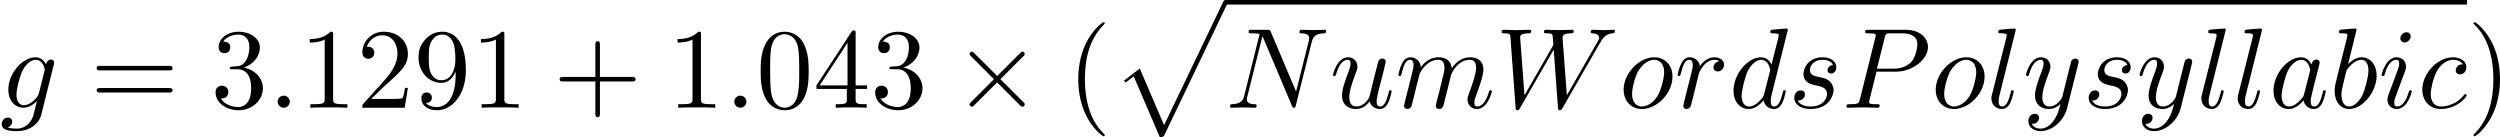
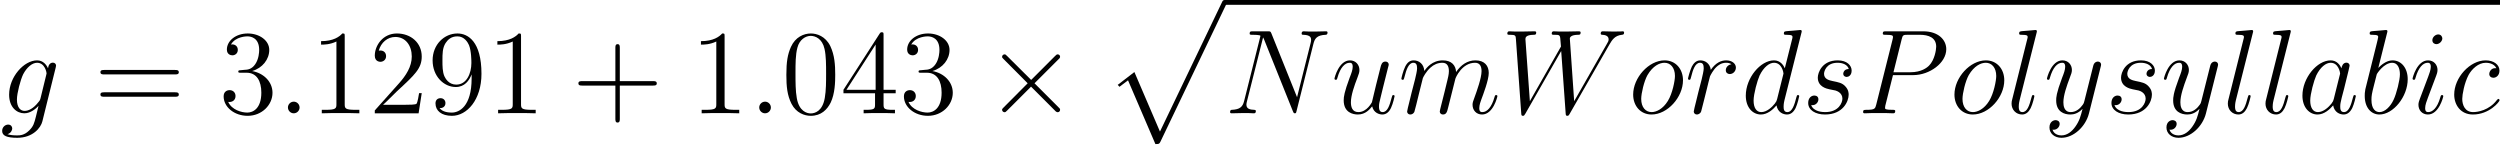
- <svg xmlns="http://www.w3.org/2000/svg" xmlns:xlink="http://www.w3.org/1999/xlink" version="1.1" width="269.957pt" height="14.793pt" viewBox="-.3 -.305 269.957 14.793">
+ <svg xmlns="http://www.w3.org/2000/svg" xmlns:xlink="http://www.w3.org/1999/xlink" version="1.1" width="281.326pt" height="16.211pt" viewBox="-.239 -.231 281.326 16.211">
  <defs>
-     <path id="g0-112" d="M4.625 12.655C4.964 12.655 4.975 12.644 5.084 12.436L11.051-.022C11.127-.164 11.127-.185 11.127-.218C11.127-.338 11.04-.436 10.909-.436C10.767-.436 10.724-.338 10.669-.218L5.04 11.52L2.716 6.109L1.2 7.276L1.364 7.451L2.138 6.862L4.625 12.655Z" />
-     <path id="g1-2" d="M4.244-3.033L2.062-5.204C1.931-5.335 1.909-5.356 1.822-5.356C1.713-5.356 1.604-5.258 1.604-5.138C1.604-5.062 1.625-5.04 1.745-4.92L3.927-2.727L1.745-.535C1.625-.415 1.604-.393 1.604-.316C1.604-.196 1.713-.098 1.822-.098C1.909-.098 1.931-.12 2.062-.251L4.233-2.422L6.491-.164C6.513-.153 6.589-.098 6.655-.098C6.785-.098 6.873-.196 6.873-.316C6.873-.338 6.873-.382 6.84-.436C6.829-.458 5.095-2.171 4.549-2.727L6.545-4.724C6.6-4.789 6.764-4.931 6.818-4.996C6.829-5.018 6.873-5.062 6.873-5.138C6.873-5.258 6.785-5.356 6.655-5.356C6.567-5.356 6.524-5.313 6.404-5.193L4.244-3.033Z" />
-     <path id="g3-40" d="M3.611 2.618C3.611 2.585 3.611 2.564 3.425 2.378C2.062 1.004 1.713-1.058 1.713-2.727C1.713-4.625 2.127-6.524 3.469-7.887C3.611-8.018 3.611-8.04 3.611-8.073C3.611-8.149 3.567-8.182 3.502-8.182C3.393-8.182 2.411-7.44 1.767-6.055C1.211-4.855 1.08-3.644 1.08-2.727C1.08-1.876 1.2-.556 1.8 .676C2.455 2.018 3.393 2.727 3.502 2.727C3.567 2.727 3.611 2.695 3.611 2.618Z" />
-     <path id="g3-41" d="M3.153-2.727C3.153-3.578 3.033-4.898 2.433-6.131C1.778-7.473 .84-8.182 .731-8.182C.665-8.182 .622-8.138 .622-8.073C.622-8.04 .622-8.018 .829-7.822C1.898-6.742 2.52-5.007 2.52-2.727C2.52-.862 2.116 1.058 .764 2.433C.622 2.564 .622 2.585 .622 2.618C.622 2.684 .665 2.727 .731 2.727C.84 2.727 1.822 1.985 2.465 .6C3.022-.6 3.153-1.811 3.153-2.727Z" />
-     <path id="g3-43" d="M4.462-2.509H7.505C7.658-2.509 7.865-2.509 7.865-2.727S7.658-2.945 7.505-2.945H4.462V-6C4.462-6.153 4.462-6.36 4.244-6.36S4.025-6.153 4.025-6V-2.945H.971C.818-2.945 .611-2.945 .611-2.727S.818-2.509 .971-2.509H4.025V.545C4.025 .698 4.025 .905 4.244 .905S4.462 .698 4.462 .545V-2.509Z" />
-     <path id="g3-48" d="M5.018-3.491C5.018-4.364 4.964-5.236 4.582-6.044C4.08-7.091 3.185-7.265 2.727-7.265C2.073-7.265 1.276-6.982 .829-5.967C.48-5.215 .425-4.364 .425-3.491C.425-2.673 .469-1.691 .916-.862C1.385 .022 2.182 .24 2.716 .24C3.305 .24 4.135 .011 4.615-1.025C4.964-1.778 5.018-2.629 5.018-3.491ZM2.716 0C2.291 0 1.647-.273 1.451-1.32C1.331-1.975 1.331-2.978 1.331-3.622C1.331-4.32 1.331-5.04 1.418-5.629C1.625-6.927 2.444-7.025 2.716-7.025C3.076-7.025 3.796-6.829 4.004-5.749C4.113-5.138 4.113-4.309 4.113-3.622C4.113-2.804 4.113-2.062 3.993-1.364C3.829-.327 3.207 0 2.716 0Z" />
-     <path id="g3-49" d="M3.207-6.982C3.207-7.244 3.207-7.265 2.956-7.265C2.28-6.567 1.32-6.567 .971-6.567V-6.229C1.189-6.229 1.833-6.229 2.4-6.513V-.862C2.4-.469 2.367-.338 1.385-.338H1.036V0C1.418-.033 2.367-.033 2.804-.033S4.189-.033 4.571 0V-.338H4.222C3.24-.338 3.207-.458 3.207-.862V-6.982Z" />
-     <path id="g3-50" d="M1.385-.84L2.542-1.964C4.244-3.469 4.898-4.058 4.898-5.149C4.898-6.393 3.916-7.265 2.585-7.265C1.353-7.265 .545-6.262 .545-5.291C.545-4.68 1.091-4.68 1.124-4.68C1.309-4.68 1.691-4.811 1.691-5.258C1.691-5.542 1.495-5.825 1.113-5.825C1.025-5.825 1.004-5.825 .971-5.815C1.222-6.524 1.811-6.927 2.444-6.927C3.436-6.927 3.905-6.044 3.905-5.149C3.905-4.276 3.36-3.415 2.76-2.738L.665-.404C.545-.284 .545-.262 .545 0H4.593L4.898-1.898H4.625C4.571-1.571 4.495-1.091 4.385-.927C4.309-.84 3.589-.84 3.349-.84H1.385Z" />
-     <path id="g3-51" d="M3.164-3.84C4.058-4.135 4.691-4.898 4.691-5.76C4.691-6.655 3.731-7.265 2.684-7.265C1.582-7.265 .753-6.611 .753-5.782C.753-5.422 .993-5.215 1.309-5.215C1.647-5.215 1.865-5.455 1.865-5.771C1.865-6.316 1.353-6.316 1.189-6.316C1.527-6.851 2.247-6.993 2.64-6.993C3.087-6.993 3.687-6.753 3.687-5.771C3.687-5.64 3.665-5.007 3.382-4.527C3.055-4.004 2.684-3.971 2.411-3.96C2.324-3.949 2.062-3.927 1.985-3.927C1.898-3.916 1.822-3.905 1.822-3.796C1.822-3.676 1.898-3.676 2.084-3.676H2.564C3.458-3.676 3.862-2.935 3.862-1.865C3.862-.382 3.109-.065 2.629-.065C2.16-.065 1.342-.251 .96-.895C1.342-.84 1.68-1.08 1.68-1.495C1.68-1.887 1.385-2.105 1.069-2.105C.807-2.105 .458-1.953 .458-1.473C.458-.48 1.473 .24 2.662 .24C3.993 .24 4.985-.753 4.985-1.865C4.985-2.76 4.298-3.611 3.164-3.84Z" />
-     <path id="g3-52" d="M3.207-1.8V-.851C3.207-.458 3.185-.338 2.378-.338H2.149V0C2.596-.033 3.164-.033 3.622-.033S4.658-.033 5.105 0V-.338H4.876C4.069-.338 4.047-.458 4.047-.851V-1.8H5.138V-2.138H4.047V-7.102C4.047-7.32 4.047-7.385 3.873-7.385C3.775-7.385 3.742-7.385 3.655-7.255L.305-2.138V-1.8H3.207ZM3.273-2.138H.611L3.273-6.207V-2.138Z" />
-     <path id="g3-57" d="M4.004-3.469V-3.12C4.004-.567 2.869-.065 2.236-.065C2.051-.065 1.462-.087 1.167-.458C1.647-.458 1.735-.775 1.735-.96C1.735-1.298 1.473-1.462 1.233-1.462C1.058-1.462 .731-1.364 .731-.938C.731-.207 1.32 .24 2.247 .24C3.655 .24 4.985-1.244 4.985-3.589C4.985-6.524 3.731-7.265 2.76-7.265C2.16-7.265 1.625-7.069 1.156-6.578C.709-6.087 .458-5.629 .458-4.811C.458-3.447 1.418-2.378 2.64-2.378C3.305-2.378 3.753-2.836 4.004-3.469ZM2.651-2.629C2.476-2.629 1.975-2.629 1.636-3.316C1.44-3.72 1.44-4.265 1.44-4.8C1.44-5.389 1.44-5.902 1.669-6.305C1.964-6.851 2.378-6.993 2.76-6.993C3.262-6.993 3.622-6.622 3.807-6.131C3.938-5.782 3.982-5.095 3.982-4.593C3.982-3.687 3.611-2.629 2.651-2.629Z" />
-     <path id="g3-61" d="M7.495-3.567C7.658-3.567 7.865-3.567 7.865-3.785S7.658-4.004 7.505-4.004H.971C.818-4.004 .611-4.004 .611-3.785S.818-3.567 .982-3.567H7.495ZM7.505-1.451C7.658-1.451 7.865-1.451 7.865-1.669S7.658-1.887 7.495-1.887H.982C.818-1.887 .611-1.887 .611-1.669S.818-1.451 .971-1.451H7.505Z" />
-     <path id="g2-58" d="M2.095-.578C2.095-.895 1.833-1.156 1.516-1.156S.938-.895 .938-.578S1.2 0 1.516 0S2.095-.262 2.095-.578Z" />
-     <path id="g2-78" d="M8.247-6.305C8.356-6.742 8.553-7.08 9.425-7.113C9.48-7.113 9.611-7.124 9.611-7.331C9.611-7.342 9.611-7.451 9.469-7.451C9.109-7.451 8.727-7.418 8.367-7.418C7.996-7.418 7.615-7.451 7.255-7.451C7.189-7.451 7.058-7.451 7.058-7.233C7.058-7.113 7.167-7.113 7.255-7.113C7.876-7.102 7.996-6.873 7.996-6.633C7.996-6.6 7.975-6.436 7.964-6.404L6.742-1.549L4.331-7.244C4.244-7.44 4.233-7.451 3.982-7.451H2.52C2.302-7.451 2.204-7.451 2.204-7.233C2.204-7.113 2.302-7.113 2.509-7.113C2.564-7.113 3.251-7.113 3.251-7.015L1.789-1.156C1.68-.72 1.495-.371 .611-.338C.545-.338 .425-.327 .425-.12C.425-.044 .48 0 .567 0C.916 0 1.298-.033 1.658-.033C2.029-.033 2.422 0 2.782 0C2.836 0 2.978 0 2.978-.218C2.978-.327 2.88-.338 2.76-.338C2.127-.36 2.04-.6 2.04-.818C2.04-.895 2.051-.949 2.084-1.069L3.524-6.829C3.567-6.764 3.567-6.742 3.622-6.633L6.338-.207C6.415-.022 6.447 0 6.545 0C6.665 0 6.665-.033 6.72-.229L8.247-6.305Z" />
-     <path id="g2-80" d="M3.305-3.447H5.16C6.709-3.447 8.225-4.582 8.225-5.804C8.225-6.644 7.505-7.451 6.076-7.451H2.542C2.335-7.451 2.215-7.451 2.215-7.244C2.215-7.113 2.313-7.113 2.531-7.113C2.673-7.113 2.869-7.102 3-7.091C3.175-7.069 3.24-7.036 3.24-6.916C3.24-6.873 3.229-6.84 3.196-6.709L1.735-.851C1.625-.425 1.604-.338 .742-.338C.556-.338 .436-.338 .436-.131C.436 0 .567 0 .6 0C.905 0 1.68-.033 1.985-.033C2.215-.033 2.455-.022 2.684-.022C2.924-.022 3.164 0 3.393 0C3.469 0 3.611 0 3.611-.218C3.611-.338 3.513-.338 3.305-.338C2.902-.338 2.596-.338 2.596-.535C2.596-.6 2.618-.655 2.629-.72L3.305-3.447ZM4.091-6.698C4.189-7.08 4.211-7.113 4.68-7.113H5.727C6.633-7.113 7.211-6.818 7.211-6.065C7.211-5.64 6.993-4.702 6.567-4.309C6.022-3.818 5.367-3.731 4.887-3.731H3.349L4.091-6.698Z" />
-     <path id="g2-87" d="M10.004-6.185C10.276-6.665 10.538-7.058 11.225-7.113C11.324-7.124 11.433-7.124 11.433-7.331C11.433-7.375 11.389-7.451 11.302-7.451C11.04-7.451 10.735-7.418 10.462-7.418C10.091-7.418 9.687-7.451 9.327-7.451C9.262-7.451 9.12-7.451 9.12-7.244C9.12-7.124 9.218-7.113 9.284-7.113C9.545-7.102 9.927-7.015 9.927-6.687C9.927-6.567 9.873-6.48 9.785-6.327L6.84-1.189L6.436-6.6C6.425-6.818 6.404-7.102 7.2-7.113C7.385-7.113 7.495-7.113 7.495-7.331C7.495-7.44 7.375-7.451 7.331-7.451C6.895-7.451 6.436-7.418 6-7.418C5.749-7.418 5.105-7.451 4.855-7.451C4.789-7.451 4.647-7.451 4.647-7.233C4.647-7.113 4.756-7.113 4.909-7.113C5.389-7.113 5.465-7.047 5.487-6.84L5.553-6L2.793-1.189L2.378-6.72C2.378-6.851 2.378-7.102 3.207-7.113C3.316-7.113 3.436-7.113 3.436-7.331C3.436-7.451 3.305-7.451 3.284-7.451C2.847-7.451 2.389-7.418 1.942-7.418C1.56-7.418 1.167-7.451 .796-7.451C.742-7.451 .6-7.451 .6-7.244C.6-7.113 .698-7.113 .873-7.113C1.418-7.113 1.429-7.015 1.451-6.709L1.942-.044C1.953 .153 1.964 .24 2.116 .24C2.247 .24 2.28 .175 2.378 .011L5.585-5.553L5.989-.044C6.011 .185 6.033 .24 6.164 .24C6.305 .24 6.371 .131 6.425 .033L10.004-6.185Z" />
-     <path id="g2-97" d="M4.069-4.124C3.873-4.527 3.556-4.822 3.065-4.822C1.789-4.822 .436-3.218 .436-1.625C.436-.6 1.036 .12 1.887 .12C2.105 .12 2.651 .076 3.305-.698C3.393-.24 3.775 .12 4.298 .12C4.68 .12 4.931-.131 5.105-.48C5.291-.873 5.433-1.538 5.433-1.56C5.433-1.669 5.335-1.669 5.302-1.669C5.193-1.669 5.182-1.625 5.149-1.473C4.964-.764 4.767-.12 4.32-.12C4.025-.12 3.993-.404 3.993-.622C3.993-.862 4.015-.949 4.135-1.429C4.255-1.887 4.276-1.996 4.375-2.411L4.767-3.938C4.844-4.244 4.844-4.265 4.844-4.309C4.844-4.495 4.713-4.604 4.527-4.604C4.265-4.604 4.102-4.364 4.069-4.124ZM3.36-1.298C3.305-1.102 3.305-1.08 3.142-.895C2.662-.295 2.215-.12 1.909-.12C1.364-.12 1.211-.72 1.211-1.145C1.211-1.691 1.56-3.033 1.811-3.535C2.149-4.178 2.64-4.582 3.076-4.582C3.785-4.582 3.938-3.687 3.938-3.622S3.916-3.491 3.905-3.436L3.36-1.298Z" />
-     <path id="g2-98" d="M2.607-7.451C2.607-7.462 2.607-7.571 2.465-7.571C2.215-7.571 1.418-7.484 1.135-7.462C1.047-7.451 .927-7.44 .927-7.244C.927-7.113 1.025-7.113 1.189-7.113C1.713-7.113 1.735-7.036 1.735-6.927C1.735-6.851 1.636-6.48 1.582-6.251L.687-2.695C.556-2.149 .513-1.975 .513-1.593C.513-.556 1.091 .12 1.898 .12C3.185 .12 4.527-1.505 4.527-3.076C4.527-4.069 3.949-4.822 3.076-4.822C2.575-4.822 2.127-4.505 1.8-4.167L2.607-7.451ZM1.582-3.327C1.647-3.567 1.647-3.589 1.745-3.709C2.28-4.418 2.771-4.582 3.055-4.582C3.447-4.582 3.742-4.255 3.742-3.556C3.742-2.913 3.382-1.658 3.185-1.244C2.825-.513 2.324-.12 1.898-.12C1.527-.12 1.167-.415 1.167-1.222C1.167-1.429 1.167-1.636 1.342-2.324L1.582-3.327Z" />
-     <path id="g2-99" d="M4.32-4.145C4.145-4.145 3.993-4.145 3.84-3.993C3.665-3.829 3.644-3.644 3.644-3.567C3.644-3.305 3.84-3.185 4.047-3.185C4.364-3.185 4.658-3.447 4.658-3.884C4.658-4.418 4.145-4.822 3.371-4.822C1.898-4.822 .447-3.262 .447-1.724C.447-.742 1.08 .12 2.215 .12C3.775 .12 4.691-1.036 4.691-1.167C4.691-1.233 4.625-1.309 4.56-1.309C4.505-1.309 4.484-1.287 4.418-1.2C3.556-.12 2.367-.12 2.236-.12C1.549-.12 1.255-.655 1.255-1.309C1.255-1.756 1.473-2.815 1.844-3.491C2.182-4.113 2.782-4.582 3.382-4.582C3.753-4.582 4.167-4.44 4.32-4.145Z" />
-     <path id="g2-100" d="M5.629-7.451C5.629-7.462 5.629-7.571 5.487-7.571C5.324-7.571 4.287-7.473 4.102-7.451C4.015-7.44 3.949-7.385 3.949-7.244C3.949-7.113 4.047-7.113 4.211-7.113C4.735-7.113 4.756-7.036 4.756-6.927L4.724-6.709L4.069-4.124C3.873-4.527 3.556-4.822 3.065-4.822C1.789-4.822 .436-3.218 .436-1.625C.436-.6 1.036 .12 1.887 .12C2.105 .12 2.651 .076 3.305-.698C3.393-.24 3.775 .12 4.298 .12C4.68 .12 4.931-.131 5.105-.48C5.291-.873 5.433-1.538 5.433-1.56C5.433-1.669 5.335-1.669 5.302-1.669C5.193-1.669 5.182-1.625 5.149-1.473C4.964-.764 4.767-.12 4.32-.12C4.025-.12 3.993-.404 3.993-.622C3.993-.884 4.015-.96 4.058-1.145L5.629-7.451ZM3.36-1.298C3.305-1.102 3.305-1.08 3.142-.895C2.662-.295 2.215-.12 1.909-.12C1.364-.12 1.211-.72 1.211-1.145C1.211-1.691 1.56-3.033 1.811-3.535C2.149-4.178 2.64-4.582 3.076-4.582C3.785-4.582 3.938-3.687 3.938-3.622S3.916-3.491 3.905-3.436L3.36-1.298Z" />
-     <path id="g2-103" d="M5.138-4.113C5.149-4.178 5.171-4.233 5.171-4.309C5.171-4.495 5.04-4.604 4.855-4.604C4.745-4.604 4.451-4.527 4.407-4.135C4.211-4.538 3.829-4.822 3.393-4.822C2.149-4.822 .796-3.295 .796-1.724C.796-.644 1.462 0 2.247 0C2.891 0 3.404-.513 3.513-.633L3.524-.622C3.295 .349 3.164 .796 3.164 .818C3.12 .916 2.749 1.996 1.593 1.996C1.385 1.996 1.025 1.985 .72 1.887C1.047 1.789 1.167 1.505 1.167 1.32C1.167 1.145 1.047 .938 .753 .938C.513 .938 .164 1.135 .164 1.571C.164 2.018 .567 2.236 1.615 2.236C2.978 2.236 3.764 1.385 3.927 .731L5.138-4.113ZM3.72-1.396C3.655-1.113 3.404-.84 3.164-.633C2.935-.436 2.596-.24 2.28-.24C1.735-.24 1.571-.807 1.571-1.244C1.571-1.767 1.887-3.055 2.182-3.611C2.476-4.145 2.945-4.582 3.404-4.582C4.124-4.582 4.276-3.698 4.276-3.644S4.255-3.524 4.244-3.48L3.72-1.396Z" />
-     <path id="g2-105" d="M3.098-6.818C3.098-7.036 2.945-7.211 2.695-7.211C2.4-7.211 2.105-6.927 2.105-6.633C2.105-6.425 2.258-6.24 2.52-6.24C2.771-6.24 3.098-6.491 3.098-6.818ZM2.269-2.716C2.4-3.033 2.4-3.055 2.509-3.349C2.596-3.567 2.651-3.72 2.651-3.927C2.651-4.418 2.302-4.822 1.756-4.822C.731-4.822 .316-3.24 .316-3.142C.316-3.033 .425-3.033 .447-3.033C.556-3.033 .567-3.055 .622-3.229C.916-4.255 1.353-4.582 1.724-4.582C1.811-4.582 1.996-4.582 1.996-4.233C1.996-4.004 1.92-3.775 1.876-3.665C1.789-3.382 1.298-2.116 1.124-1.647C1.015-1.364 .873-1.004 .873-.775C.873-.262 1.244 .12 1.767 .12C2.793 .12 3.196-1.462 3.196-1.56C3.196-1.669 3.098-1.669 3.065-1.669C2.956-1.669 2.956-1.636 2.902-1.473C2.705-.785 2.345-.12 1.789-.12C1.604-.12 1.527-.229 1.527-.48C1.527-.753 1.593-.905 1.844-1.571L2.269-2.716Z" />
-     <path id="g2-108" d="M2.815-7.451C2.815-7.462 2.815-7.571 2.673-7.571C2.422-7.571 1.625-7.484 1.342-7.462C1.255-7.451 1.135-7.44 1.135-7.233C1.135-7.113 1.244-7.113 1.407-7.113C1.931-7.113 1.942-7.015 1.942-6.927L1.909-6.709L.535-1.255C.502-1.135 .48-1.058 .48-.884C.48-.262 .96 .12 1.473 .12C1.833 .12 2.105-.098 2.291-.491C2.487-.905 2.618-1.538 2.618-1.56C2.618-1.669 2.52-1.669 2.487-1.669C2.378-1.669 2.367-1.625 2.335-1.473C2.149-.764 1.942-.12 1.505-.12C1.178-.12 1.178-.469 1.178-.622C1.178-.884 1.189-.938 1.244-1.145L2.815-7.451Z" />
-     <path id="g2-109" d="M.96-.644C.927-.48 .862-.229 .862-.175C.862 .022 1.015 .12 1.178 .12C1.309 .12 1.505 .033 1.582-.185C1.593-.207 1.724-.72 1.789-.993L2.029-1.975C2.095-2.215 2.16-2.455 2.215-2.705C2.258-2.891 2.345-3.207 2.356-3.251C2.52-3.589 3.098-4.582 4.135-4.582C4.625-4.582 4.724-4.178 4.724-3.818C4.724-3.545 4.647-3.24 4.56-2.913L4.255-1.647L4.036-.818C3.993-.6 3.895-.229 3.895-.175C3.895 .022 4.047 .12 4.211 .12C4.549 .12 4.615-.153 4.702-.502C4.855-1.113 5.258-2.705 5.356-3.131C5.389-3.273 5.967-4.582 7.156-4.582C7.625-4.582 7.745-4.211 7.745-3.818C7.745-3.196 7.287-1.953 7.069-1.375C6.971-1.113 6.927-.993 6.927-.775C6.927-.262 7.309 .12 7.822 .12C8.847 .12 9.251-1.473 9.251-1.56C9.251-1.669 9.153-1.669 9.12-1.669C9.011-1.669 9.011-1.636 8.956-1.473C8.793-.895 8.444-.12 7.844-.12C7.658-.12 7.582-.229 7.582-.48C7.582-.753 7.68-1.015 7.778-1.255C7.985-1.822 8.444-3.033 8.444-3.655C8.444-4.364 8.007-4.822 7.189-4.822S5.815-4.342 5.411-3.764C5.4-3.905 5.367-4.276 5.062-4.538C4.789-4.767 4.44-4.822 4.167-4.822C3.185-4.822 2.651-4.124 2.465-3.873C2.411-4.495 1.953-4.822 1.462-4.822C.96-4.822 .753-4.396 .655-4.2C.458-3.818 .316-3.175 .316-3.142C.316-3.033 .425-3.033 .447-3.033C.556-3.033 .567-3.044 .633-3.284C.818-4.058 1.036-4.582 1.429-4.582C1.604-4.582 1.767-4.495 1.767-4.08C1.767-3.851 1.735-3.731 1.593-3.164L.96-.644Z" />
-     <path id="g2-111" d="M5.116-2.978C5.116-4.113 4.353-4.822 3.371-4.822C1.909-4.822 .447-3.273 .447-1.724C.447-.644 1.178 .12 2.193 .12C3.644 .12 5.116-1.385 5.116-2.978ZM2.204-.12C1.735-.12 1.255-.458 1.255-1.309C1.255-1.844 1.538-3.022 1.887-3.578C2.433-4.418 3.055-4.582 3.36-4.582C3.993-4.582 4.32-4.058 4.32-3.404C4.32-2.978 4.102-1.833 3.687-1.124C3.305-.491 2.705-.12 2.204-.12Z" />
-     <path id="g2-114" d="M.96-.644C.927-.48 .862-.229 .862-.175C.862 .022 1.015 .12 1.178 .12C1.309 .12 1.505 .033 1.582-.185C1.604-.229 1.975-1.713 2.018-1.909C2.105-2.269 2.302-3.033 2.367-3.327C2.411-3.469 2.716-3.982 2.978-4.222C3.065-4.298 3.382-4.582 3.851-4.582C4.135-4.582 4.298-4.451 4.309-4.451C3.982-4.396 3.742-4.135 3.742-3.851C3.742-3.676 3.862-3.469 4.156-3.469S4.756-3.72 4.756-4.113C4.756-4.495 4.407-4.822 3.851-4.822C3.142-4.822 2.662-4.287 2.455-3.982C2.367-4.473 1.975-4.822 1.462-4.822C.96-4.822 .753-4.396 .655-4.2C.458-3.829 .316-3.175 .316-3.142C.316-3.033 .425-3.033 .447-3.033C.556-3.033 .567-3.044 .633-3.284C.818-4.058 1.036-4.582 1.429-4.582C1.615-4.582 1.767-4.495 1.767-4.08C1.767-3.851 1.735-3.731 1.593-3.164L.96-.644Z" />
-     <path id="g2-115" d="M4.265-4.08C3.96-4.069 3.742-3.829 3.742-3.589C3.742-3.436 3.84-3.273 4.08-3.273S4.582-3.458 4.582-3.884C4.582-4.375 4.113-4.822 3.284-4.822C1.844-4.822 1.44-3.709 1.44-3.229C1.44-2.378 2.247-2.215 2.564-2.149C3.131-2.04 3.698-1.92 3.698-1.32C3.698-1.036 3.447-.12 2.138-.12C1.985-.12 1.145-.12 .895-.698C1.309-.644 1.582-.971 1.582-1.276C1.582-1.527 1.407-1.658 1.178-1.658C.895-1.658 .567-1.429 .567-.938C.567-.316 1.189 .12 2.127 .12C3.895 .12 4.32-1.2 4.32-1.691C4.32-2.084 4.113-2.356 3.982-2.487C3.687-2.793 3.371-2.847 2.891-2.945C2.498-3.033 2.062-3.109 2.062-3.6C2.062-3.916 2.324-4.582 3.284-4.582C3.556-4.582 4.102-4.505 4.265-4.08Z" />
-     <path id="g2-117" d="M3.818-.611C3.938-.164 4.32 .12 4.789 .12C5.171 .12 5.422-.131 5.596-.48C5.782-.873 5.924-1.538 5.924-1.56C5.924-1.669 5.825-1.669 5.793-1.669C5.684-1.669 5.673-1.625 5.64-1.473C5.487-.862 5.28-.12 4.822-.12C4.593-.12 4.484-.262 4.484-.622C4.484-.862 4.615-1.375 4.702-1.756L5.007-2.935C5.04-3.098 5.149-3.513 5.193-3.676C5.247-3.927 5.356-4.342 5.356-4.407C5.356-4.604 5.204-4.702 5.04-4.702C4.985-4.702 4.702-4.691 4.615-4.32C4.407-3.524 3.927-1.615 3.796-1.036C3.785-.993 3.349-.12 2.553-.12C1.985-.12 1.876-.611 1.876-1.015C1.876-1.625 2.182-2.487 2.465-3.24C2.596-3.567 2.651-3.72 2.651-3.927C2.651-4.418 2.302-4.822 1.756-4.822C.72-4.822 .316-3.24 .316-3.142C.316-3.033 .425-3.033 .447-3.033C.556-3.033 .567-3.055 .622-3.229C.895-4.178 1.309-4.582 1.724-4.582C1.822-4.582 1.996-4.571 1.996-4.222C1.996-3.96 1.876-3.644 1.811-3.48C1.407-2.4 1.178-1.724 1.178-1.189C1.178-.153 1.931 .12 2.52 .12C3.24 .12 3.633-.371 3.818-.611Z" />
-     <path id="g2-121" d="M5.302-4.156C5.345-4.309 5.345-4.331 5.345-4.407C5.345-4.604 5.193-4.702 5.029-4.702C4.92-4.702 4.745-4.636 4.647-4.473C4.625-4.418 4.538-4.08 4.495-3.884C4.418-3.6 4.342-3.305 4.276-3.011L3.785-1.047C3.742-.884 3.273-.12 2.553-.12C1.996-.12 1.876-.6 1.876-1.004C1.876-1.505 2.062-2.182 2.433-3.142C2.607-3.589 2.651-3.709 2.651-3.927C2.651-4.418 2.302-4.822 1.756-4.822C.72-4.822 .316-3.24 .316-3.142C.316-3.033 .425-3.033 .447-3.033C.556-3.033 .567-3.055 .622-3.229C.916-4.255 1.353-4.582 1.724-4.582C1.811-4.582 1.996-4.582 1.996-4.233C1.996-3.96 1.887-3.676 1.811-3.469C1.375-2.313 1.178-1.691 1.178-1.178C1.178-.207 1.865 .12 2.509 .12C2.935 .12 3.305-.065 3.611-.371C3.469 .196 3.338 .731 2.902 1.309C2.618 1.68 2.204 1.996 1.702 1.996C1.549 1.996 1.058 1.964 .873 1.538C1.047 1.538 1.189 1.538 1.342 1.407C1.451 1.309 1.56 1.167 1.56 .96C1.56 .622 1.265 .578 1.156 .578C.905 .578 .545 .753 .545 1.287C.545 1.833 1.025 2.236 1.702 2.236C2.825 2.236 3.949 1.244 4.255 .011L5.302-4.156Z" />
+     <path id="g0-112" d="M5.069 13.868C5.44 13.868 5.452 13.856 5.571 13.629L12.111-.024C12.194-.179 12.194-.203 12.194-.239C12.194-.371 12.099-.478 11.955-.478C11.8-.478 11.752-.371 11.692-.239L5.523 12.625L2.977 6.695L1.315 7.974L1.494 8.165L2.343 7.52L5.069 13.868Z" />
+     <path id="g1-2" d="M4.651-3.324L2.26-5.703C2.116-5.846 2.092-5.87 1.997-5.87C1.877-5.87 1.757-5.762 1.757-5.631C1.757-5.547 1.781-5.523 1.913-5.392L4.304-2.989L1.913-.586C1.781-.454 1.757-.43 1.757-.347C1.757-.215 1.877-.108 1.997-.108C2.092-.108 2.116-.132 2.26-.275L4.639-2.654L7.113-.179C7.137-.167 7.221-.108 7.293-.108C7.436-.108 7.532-.215 7.532-.347C7.532-.371 7.532-.418 7.496-.478C7.484-.502 5.583-2.379 4.985-2.989L7.173-5.177C7.233-5.248 7.412-5.404 7.472-5.475C7.484-5.499 7.532-5.547 7.532-5.631C7.532-5.762 7.436-5.87 7.293-5.87C7.197-5.87 7.149-5.822 7.018-5.691L4.651-3.324Z" />
+     <path id="g3-43" d="M4.77-2.762H8.07C8.237-2.762 8.452-2.762 8.452-2.977C8.452-3.204 8.249-3.204 8.07-3.204H4.77V-6.504C4.77-6.671 4.77-6.886 4.555-6.886C4.328-6.886 4.328-6.683 4.328-6.504V-3.204H1.028C.861-3.204 .646-3.204 .646-2.989C.646-2.762 .849-2.762 1.028-2.762H4.328V.538C4.328 .705 4.328 .921 4.543 .921C4.77 .921 4.77 .717 4.77 .538V-2.762Z" />
+     <path id="g3-48" d="M5.356-3.826C5.356-4.818 5.296-5.786 4.866-6.695C4.376-7.687 3.515-7.95 2.929-7.95C2.236-7.95 1.387-7.603 .944-6.611C.61-5.858 .49-5.117 .49-3.826C.49-2.666 .574-1.793 1.004-.944C1.47-.036 2.295 .251 2.917 .251C3.957 .251 4.555-.371 4.902-1.064C5.332-1.961 5.356-3.132 5.356-3.826ZM2.917 .012C2.534 .012 1.757-.203 1.53-1.506C1.399-2.224 1.399-3.132 1.399-3.969C1.399-4.949 1.399-5.834 1.59-6.539C1.793-7.34 2.403-7.711 2.917-7.711C3.371-7.711 4.065-7.436 4.292-6.408C4.447-5.727 4.447-4.782 4.447-3.969C4.447-3.168 4.447-2.26 4.316-1.53C4.089-.215 3.335 .012 2.917 .012Z" />
+     <path id="g3-49" d="M3.443-7.663C3.443-7.938 3.443-7.95 3.204-7.95C2.917-7.627 2.319-7.185 1.088-7.185V-6.838C1.363-6.838 1.961-6.838 2.618-7.149V-.921C2.618-.49 2.582-.347 1.53-.347H1.16V0C1.482-.024 2.642-.024 3.037-.024S4.579-.024 4.902 0V-.347H4.531C3.479-.347 3.443-.49 3.443-.921V-7.663Z" />
+     <path id="g3-50" d="M5.26-2.008H4.997C4.961-1.805 4.866-1.148 4.746-.956C4.663-.849 3.981-.849 3.622-.849H1.411C1.733-1.124 2.463-1.889 2.774-2.176C4.591-3.85 5.26-4.471 5.26-5.655C5.26-7.03 4.172-7.95 2.786-7.95S.586-6.767 .586-5.738C.586-5.129 1.112-5.129 1.148-5.129C1.399-5.129 1.71-5.308 1.71-5.691C1.71-6.025 1.482-6.253 1.148-6.253C1.04-6.253 1.016-6.253 .98-6.241C1.207-7.054 1.853-7.603 2.63-7.603C3.646-7.603 4.268-6.755 4.268-5.655C4.268-4.639 3.682-3.754 3.001-2.989L.586-.287V0H4.949L5.26-2.008Z" />
+     <path id="g3-51" d="M2.2-4.292C1.997-4.28 1.949-4.268 1.949-4.16C1.949-4.041 2.008-4.041 2.224-4.041H2.774C3.79-4.041 4.244-3.204 4.244-2.056C4.244-.49 3.431-.072 2.845-.072C2.271-.072 1.291-.347 .944-1.136C1.327-1.076 1.674-1.291 1.674-1.722C1.674-2.068 1.423-2.307 1.088-2.307C.801-2.307 .49-2.14 .49-1.686C.49-.622 1.554 .251 2.881 .251C4.304 .251 5.356-.837 5.356-2.044C5.356-3.144 4.471-4.005 3.324-4.208C4.364-4.507 5.033-5.38 5.033-6.312C5.033-7.257 4.053-7.95 2.893-7.95C1.698-7.95 .813-7.221 .813-6.348C.813-5.87 1.184-5.774 1.363-5.774C1.614-5.774 1.901-5.954 1.901-6.312C1.901-6.695 1.614-6.862 1.351-6.862C1.279-6.862 1.255-6.862 1.219-6.85C1.674-7.663 2.798-7.663 2.857-7.663C3.252-7.663 4.029-7.484 4.029-6.312C4.029-6.085 3.993-5.416 3.646-4.902C3.288-4.376 2.881-4.34 2.558-4.328L2.2-4.292Z" />
+     <path id="g3-52" d="M4.316-7.783C4.316-8.01 4.316-8.07 4.148-8.07C4.053-8.07 4.017-8.07 3.921-7.926L.323-2.343V-1.997H3.467V-.909C3.467-.466 3.443-.347 2.57-.347H2.331V0C2.606-.024 3.551-.024 3.885-.024S5.177-.024 5.452 0V-.347H5.212C4.352-.347 4.316-.466 4.316-.909V-1.997H5.523V-2.343H4.316V-7.783ZM3.527-6.85V-2.343H.622L3.527-6.85Z" />
+     <path id="g3-57" d="M4.376-3.479C4.376-.658 3.12-.072 2.403-.072C2.116-.072 1.482-.108 1.184-.526H1.255C1.339-.502 1.769-.574 1.769-1.016C1.769-1.279 1.59-1.506 1.279-1.506S.777-1.303 .777-.992C.777-.251 1.375 .251 2.415 .251C3.909 .251 5.356-1.339 5.356-3.933C5.356-7.149 4.017-7.95 2.965-7.95C1.65-7.95 .49-6.85 .49-5.272S1.602-2.618 2.798-2.618C3.682-2.618 4.136-3.264 4.376-3.873V-3.479ZM2.845-2.857C2.092-2.857 1.769-3.467 1.662-3.694C1.47-4.148 1.47-4.722 1.47-5.26C1.47-5.93 1.47-6.504 1.781-6.994C1.997-7.317 2.319-7.663 2.965-7.663C3.646-7.663 3.993-7.066 4.113-6.791C4.352-6.205 4.352-5.189 4.352-5.009C4.352-4.005 3.897-2.857 2.845-2.857Z" />
+     <path id="g3-61" d="M8.07-3.873C8.237-3.873 8.452-3.873 8.452-4.089C8.452-4.316 8.249-4.316 8.07-4.316H1.028C.861-4.316 .646-4.316 .646-4.101C.646-3.873 .849-3.873 1.028-3.873H8.07ZM8.07-1.65C8.237-1.65 8.452-1.65 8.452-1.865C8.452-2.092 8.249-2.092 8.07-2.092H1.028C.861-2.092 .646-2.092 .646-1.877C.646-1.65 .849-1.65 1.028-1.65H8.07Z" />
+     <path id="g2-58" d="M2.2-.574C2.2-.921 1.913-1.16 1.626-1.16C1.279-1.16 1.04-.873 1.04-.586C1.04-.239 1.327 0 1.614 0C1.961 0 2.2-.287 2.2-.574Z" />
+     <path id="g2-78" d="M8.847-6.91C8.978-7.424 9.17-7.783 10.078-7.819C10.114-7.819 10.258-7.831 10.258-8.034C10.258-8.165 10.15-8.165 10.102-8.165C9.863-8.165 9.253-8.141 9.014-8.141H8.44C8.273-8.141 8.058-8.165 7.89-8.165C7.819-8.165 7.675-8.165 7.675-7.938C7.675-7.819 7.771-7.819 7.855-7.819C8.572-7.795 8.62-7.52 8.62-7.305C8.62-7.197 8.608-7.161 8.572-6.994L7.221-1.602L4.663-7.962C4.579-8.153 4.567-8.165 4.304-8.165H2.845C2.606-8.165 2.499-8.165 2.499-7.938C2.499-7.819 2.582-7.819 2.809-7.819C2.869-7.819 3.575-7.819 3.575-7.711C3.575-7.687 3.551-7.592 3.539-7.556L1.949-1.219C1.805-.634 1.518-.383 .729-.347C.669-.347 .55-.335 .55-.12C.55 0 .669 0 .705 0C.944 0 1.554-.024 1.793-.024H2.367C2.534-.024 2.738 0 2.905 0C2.989 0 3.12 0 3.12-.227C3.12-.335 3.001-.347 2.953-.347C2.558-.359 2.176-.43 2.176-.861C2.176-.956 2.2-1.064 2.224-1.16L3.838-7.556C3.909-7.436 3.909-7.412 3.957-7.305L6.802-.215C6.862-.072 6.886 0 6.994 0C7.113 0 7.125-.036 7.173-.239L8.847-6.91Z" />
+     <path id="g2-80" d="M3.539-3.802H5.547C7.197-3.802 8.847-5.021 8.847-6.384C8.847-7.317 8.058-8.165 6.551-8.165H2.857C2.63-8.165 2.523-8.165 2.523-7.938C2.523-7.819 2.63-7.819 2.809-7.819C3.539-7.819 3.539-7.723 3.539-7.592C3.539-7.568 3.539-7.496 3.491-7.317L1.877-.885C1.769-.466 1.745-.347 .909-.347C.681-.347 .562-.347 .562-.132C.562 0 .669 0 .741 0C.968 0 1.207-.024 1.435-.024H2.833C3.061-.024 3.312 0 3.539 0C3.634 0 3.766 0 3.766-.227C3.766-.347 3.658-.347 3.479-.347C2.762-.347 2.75-.43 2.75-.55C2.75-.61 2.762-.693 2.774-.753L3.539-3.802ZM4.4-7.352C4.507-7.795 4.555-7.819 5.021-7.819H6.205C7.101-7.819 7.843-7.532 7.843-6.635C7.843-6.324 7.687-5.308 7.137-4.758C6.934-4.543 6.36-4.089 5.272-4.089H3.587L4.4-7.352Z" />
+     <path id="g2-87" d="M10.796-6.838C11.07-7.305 11.333-7.747 12.051-7.819C12.158-7.831 12.266-7.843 12.266-8.034C12.266-8.165 12.158-8.165 12.123-8.165C12.099-8.165 12.015-8.141 11.226-8.141C10.867-8.141 10.497-8.165 10.15-8.165C10.078-8.165 9.935-8.165 9.935-7.938C9.935-7.831 10.03-7.819 10.102-7.819C10.341-7.807 10.724-7.735 10.724-7.364C10.724-7.209 10.676-7.125 10.556-6.922L7.293-1.207L6.862-7.436C6.862-7.58 6.994-7.807 7.663-7.819C7.819-7.819 7.938-7.819 7.938-8.046C7.938-8.165 7.819-8.165 7.759-8.165C7.34-8.165 6.898-8.141 6.468-8.141H5.846C5.667-8.141 5.452-8.165 5.272-8.165C5.2-8.165 5.057-8.165 5.057-7.938C5.057-7.819 5.141-7.819 5.344-7.819C5.894-7.819 5.894-7.807 5.942-7.077L5.978-6.647L2.881-1.207L2.439-7.376C2.439-7.508 2.439-7.807 3.252-7.819C3.383-7.819 3.515-7.819 3.515-8.034C3.515-8.165 3.407-8.165 3.335-8.165C2.917-8.165 2.475-8.141 2.044-8.141H1.423C1.243-8.141 1.028-8.165 .849-8.165C.777-8.165 .634-8.165 .634-7.938C.634-7.819 .729-7.819 .897-7.819C1.459-7.819 1.47-7.747 1.494-7.364L2.02-.024C2.032 .179 2.044 .251 2.188 .251C2.307 .251 2.331 .203 2.439 .024L6.001-6.205L6.444-.024C6.456 .179 6.468 .251 6.611 .251C6.731 .251 6.767 .191 6.862 .024L10.796-6.838Z" />
+     <path id="g2-97" d="M3.599-1.423C3.539-1.219 3.539-1.196 3.371-.968C3.108-.634 2.582-.12 2.02-.12C1.53-.12 1.255-.562 1.255-1.267C1.255-1.925 1.626-3.264 1.853-3.766C2.26-4.603 2.821-5.033 3.288-5.033C4.077-5.033 4.232-4.053 4.232-3.957C4.232-3.945 4.196-3.79 4.184-3.766L3.599-1.423ZM4.364-4.483C4.232-4.794 3.909-5.272 3.288-5.272C1.937-5.272 .478-3.527 .478-1.757C.478-.574 1.172 .12 1.985 .12C2.642 .12 3.204-.395 3.539-.789C3.658-.084 4.22 .12 4.579 .12S5.224-.096 5.44-.526C5.631-.933 5.798-1.662 5.798-1.71C5.798-1.769 5.75-1.817 5.679-1.817C5.571-1.817 5.559-1.757 5.511-1.578C5.332-.873 5.105-.12 4.615-.12C4.268-.12 4.244-.43 4.244-.669C4.244-.944 4.28-1.076 4.388-1.542C4.471-1.841 4.531-2.104 4.627-2.451C5.069-4.244 5.177-4.674 5.177-4.746C5.177-4.914 5.045-5.045 4.866-5.045C4.483-5.045 4.388-4.627 4.364-4.483Z" />
+     <path id="g2-98" d="M2.762-7.998C2.774-8.046 2.798-8.118 2.798-8.177C2.798-8.297 2.678-8.297 2.654-8.297C2.642-8.297 2.212-8.261 1.997-8.237C1.793-8.225 1.614-8.201 1.399-8.189C1.112-8.165 1.028-8.153 1.028-7.938C1.028-7.819 1.148-7.819 1.267-7.819C1.877-7.819 1.877-7.711 1.877-7.592C1.877-7.508 1.781-7.161 1.733-6.946L1.447-5.798C1.327-5.32 .646-2.606 .598-2.391C.538-2.092 .538-1.889 .538-1.733C.538-.514 1.219 .12 1.997 .12C3.383 .12 4.818-1.662 4.818-3.395C4.818-4.495 4.196-5.272 3.3-5.272C2.678-5.272 2.116-4.758 1.889-4.519L2.762-7.998ZM2.008-.12C1.626-.12 1.207-.406 1.207-1.339C1.207-1.733 1.243-1.961 1.459-2.798C1.494-2.953 1.686-3.718 1.733-3.873C1.757-3.969 2.463-5.033 3.276-5.033C3.802-5.033 4.041-4.507 4.041-3.885C4.041-3.312 3.706-1.961 3.407-1.339C3.108-.693 2.558-.12 2.008-.12Z" />
+     <path id="g2-99" d="M4.674-4.495C4.447-4.495 4.34-4.495 4.172-4.352C4.101-4.292 3.969-4.113 3.969-3.921C3.969-3.682 4.148-3.539 4.376-3.539C4.663-3.539 4.985-3.778 4.985-4.256C4.985-4.83 4.435-5.272 3.61-5.272C2.044-5.272 .478-3.563 .478-1.865C.478-.825 1.124 .12 2.343 .12C3.969 .12 4.997-1.148 4.997-1.303C4.997-1.375 4.926-1.435 4.878-1.435C4.842-1.435 4.83-1.423 4.722-1.315C3.957-.299 2.821-.12 2.367-.12C1.542-.12 1.279-.837 1.279-1.435C1.279-1.853 1.482-3.013 1.913-3.826C2.224-4.388 2.869-5.033 3.622-5.033C3.778-5.033 4.435-5.009 4.674-4.495Z" />
+     <path id="g2-100" d="M6.013-7.998C6.025-8.046 6.049-8.118 6.049-8.177C6.049-8.297 5.93-8.297 5.906-8.297C5.894-8.297 5.308-8.249 5.248-8.237C5.045-8.225 4.866-8.201 4.651-8.189C4.352-8.165 4.268-8.153 4.268-7.938C4.268-7.819 4.364-7.819 4.531-7.819C5.117-7.819 5.129-7.711 5.129-7.592C5.129-7.52 5.105-7.424 5.093-7.388L4.364-4.483C4.232-4.794 3.909-5.272 3.288-5.272C1.937-5.272 .478-3.527 .478-1.757C.478-.574 1.172 .12 1.985 .12C2.642 .12 3.204-.395 3.539-.789C3.658-.084 4.22 .12 4.579 .12S5.224-.096 5.44-.526C5.631-.933 5.798-1.662 5.798-1.71C5.798-1.769 5.75-1.817 5.679-1.817C5.571-1.817 5.559-1.757 5.511-1.578C5.332-.873 5.105-.12 4.615-.12C4.268-.12 4.244-.43 4.244-.669C4.244-.717 4.244-.968 4.328-1.303L6.013-7.998ZM3.599-1.423C3.539-1.219 3.539-1.196 3.371-.968C3.108-.634 2.582-.12 2.02-.12C1.53-.12 1.255-.562 1.255-1.267C1.255-1.925 1.626-3.264 1.853-3.766C2.26-4.603 2.821-5.033 3.288-5.033C4.077-5.033 4.232-4.053 4.232-3.957C4.232-3.945 4.196-3.79 4.184-3.766L3.599-1.423Z" />
+     <path id="g2-103" d="M4.041-1.518C3.993-1.327 3.969-1.279 3.814-1.1C3.324-.466 2.821-.239 2.451-.239C2.056-.239 1.686-.55 1.686-1.375C1.686-2.008 2.044-3.347 2.307-3.885C2.654-4.555 3.192-5.033 3.694-5.033C4.483-5.033 4.639-4.053 4.639-3.981L4.603-3.814L4.041-1.518ZM4.782-4.483C4.627-4.83 4.292-5.272 3.694-5.272C2.391-5.272 .909-3.634 .909-1.853C.909-.61 1.662 0 2.427 0C3.061 0 3.622-.502 3.838-.741L3.575 .335C3.407 .992 3.335 1.291 2.905 1.71C2.415 2.2 1.961 2.2 1.698 2.2C1.339 2.2 1.04 2.176 .741 2.08C1.124 1.973 1.219 1.638 1.219 1.506C1.219 1.315 1.076 1.124 .813 1.124C.526 1.124 .215 1.363 .215 1.757C.215 2.248 .705 2.439 1.722 2.439C3.264 2.439 4.065 1.447 4.22 .801L5.547-4.555C5.583-4.698 5.583-4.722 5.583-4.746C5.583-4.914 5.452-5.045 5.272-5.045C4.985-5.045 4.818-4.806 4.782-4.483Z" />
+     <path id="g2-105" d="M3.383-1.71C3.383-1.769 3.335-1.817 3.264-1.817C3.156-1.817 3.144-1.781 3.084-1.578C2.774-.49 2.283-.12 1.889-.12C1.745-.12 1.578-.155 1.578-.514C1.578-.837 1.722-1.196 1.853-1.554L2.69-3.778C2.726-3.873 2.809-4.089 2.809-4.316C2.809-4.818 2.451-5.272 1.865-5.272C.765-5.272 .323-3.539 .323-3.443C.323-3.395 .371-3.335 .454-3.335C.562-3.335 .574-3.383 .622-3.551C.909-4.555 1.363-5.033 1.829-5.033C1.937-5.033 2.14-5.021 2.14-4.639C2.14-4.328 1.985-3.933 1.889-3.67L1.052-1.447C.98-1.255 .909-1.064 .909-.849C.909-.311 1.279 .12 1.853 .12C2.953 .12 3.383-1.626 3.383-1.71ZM3.288-7.46C3.288-7.639 3.144-7.855 2.881-7.855C2.606-7.855 2.295-7.592 2.295-7.281C2.295-6.982 2.546-6.886 2.69-6.886C3.013-6.886 3.288-7.197 3.288-7.46Z" />
+     <path id="g2-108" d="M3.037-7.998C3.049-8.046 3.072-8.118 3.072-8.177C3.072-8.297 2.953-8.297 2.929-8.297C2.917-8.297 2.487-8.261 2.271-8.237C2.068-8.225 1.889-8.201 1.674-8.189C1.387-8.165 1.303-8.153 1.303-7.938C1.303-7.819 1.423-7.819 1.542-7.819C2.152-7.819 2.152-7.711 2.152-7.592C2.152-7.544 2.152-7.52 2.092-7.305L.61-1.375C.574-1.243 .55-1.148 .55-.956C.55-.359 .992 .12 1.602 .12C1.997 .12 2.26-.143 2.451-.514C2.654-.909 2.821-1.662 2.821-1.71C2.821-1.769 2.774-1.817 2.702-1.817C2.594-1.817 2.582-1.757 2.534-1.578C2.319-.753 2.104-.12 1.626-.12C1.267-.12 1.267-.502 1.267-.669C1.267-.717 1.267-.968 1.351-1.303L3.037-7.998Z" />
+     <path id="g2-109" d="M2.463-3.503C2.487-3.575 2.786-4.172 3.228-4.555C3.539-4.842 3.945-5.033 4.411-5.033C4.89-5.033 5.057-4.674 5.057-4.196C5.057-4.125 5.057-3.885 4.914-3.324L4.615-2.092C4.519-1.733 4.292-.849 4.268-.717C4.22-.538 4.148-.227 4.148-.179C4.148-.012 4.28 .12 4.459 .12C4.818 .12 4.878-.155 4.985-.586L5.703-3.443C5.727-3.539 6.348-5.033 7.663-5.033C8.141-5.033 8.309-4.674 8.309-4.196C8.309-3.527 7.843-2.224 7.58-1.506C7.472-1.219 7.412-1.064 7.412-.849C7.412-.311 7.783 .12 8.357 .12C9.468 .12 9.887-1.638 9.887-1.71C9.887-1.769 9.839-1.817 9.767-1.817C9.66-1.817 9.648-1.781 9.588-1.578C9.313-.622 8.871-.12 8.393-.12C8.273-.12 8.082-.132 8.082-.514C8.082-.825 8.225-1.207 8.273-1.339C8.488-1.913 9.026-3.324 9.026-4.017C9.026-4.734 8.608-5.272 7.699-5.272C6.898-5.272 6.253-4.818 5.774-4.113C5.738-4.758 5.344-5.272 4.447-5.272C3.383-5.272 2.821-4.519 2.606-4.22C2.57-4.902 2.08-5.272 1.554-5.272C1.207-5.272 .933-5.105 .705-4.651C.49-4.22 .323-3.491 .323-3.443S.371-3.335 .454-3.335C.55-3.335 .562-3.347 .634-3.622C.813-4.328 1.04-5.033 1.518-5.033C1.793-5.033 1.889-4.842 1.889-4.483C1.889-4.22 1.769-3.754 1.686-3.383L1.351-2.092C1.303-1.865 1.172-1.327 1.112-1.112C1.028-.801 .897-.239 .897-.179C.897-.012 1.028 .12 1.207 .12C1.351 .12 1.518 .048 1.614-.132C1.638-.191 1.745-.61 1.805-.849L2.068-1.925L2.463-3.503Z" />
+     <path id="g2-111" d="M5.452-3.288C5.452-4.423 4.71-5.272 3.622-5.272C2.044-5.272 .49-3.551 .49-1.865C.49-.729 1.231 .12 2.319 .12C3.909 .12 5.452-1.602 5.452-3.288ZM2.331-.12C1.733-.12 1.291-.598 1.291-1.435C1.291-1.985 1.578-3.204 1.913-3.802C2.451-4.722 3.12-5.033 3.61-5.033C4.196-5.033 4.651-4.555 4.651-3.718C4.651-3.24 4.4-1.961 3.945-1.231C3.455-.43 2.798-.12 2.331-.12Z" />
+     <path id="g2-114" d="M4.651-4.89C4.28-4.818 4.089-4.555 4.089-4.292C4.089-4.005 4.316-3.909 4.483-3.909C4.818-3.909 5.093-4.196 5.093-4.555C5.093-4.937 4.722-5.272 4.125-5.272C3.646-5.272 3.096-5.057 2.594-4.328C2.511-4.961 2.032-5.272 1.554-5.272C1.088-5.272 .849-4.914 .705-4.651C.502-4.22 .323-3.503 .323-3.443C.323-3.395 .371-3.335 .454-3.335C.55-3.335 .562-3.347 .634-3.622C.813-4.34 1.04-5.033 1.518-5.033C1.805-5.033 1.889-4.83 1.889-4.483C1.889-4.22 1.769-3.754 1.686-3.383L1.351-2.092C1.303-1.865 1.172-1.327 1.112-1.112C1.028-.801 .897-.239 .897-.179C.897-.012 1.028 .12 1.207 .12C1.339 .12 1.566 .036 1.638-.203C1.674-.299 2.116-2.104 2.188-2.379C2.248-2.642 2.319-2.893 2.379-3.156C2.427-3.324 2.475-3.515 2.511-3.67C2.546-3.778 2.869-4.364 3.168-4.627C3.312-4.758 3.622-5.033 4.113-5.033C4.304-5.033 4.495-4.997 4.651-4.89Z" />
+     <path id="g2-115" d="M2.726-2.391C2.929-2.355 3.252-2.283 3.324-2.271C3.479-2.224 4.017-2.032 4.017-1.459C4.017-1.088 3.682-.12 2.295-.12C2.044-.12 1.148-.155 .909-.813C1.387-.753 1.626-1.124 1.626-1.387C1.626-1.638 1.459-1.769 1.219-1.769C.956-1.769 .61-1.566 .61-1.028C.61-.323 1.327 .12 2.283 .12C4.101 .12 4.639-1.219 4.639-1.841C4.639-2.02 4.639-2.355 4.256-2.738C3.957-3.025 3.67-3.084 3.025-3.216C2.702-3.288 2.188-3.395 2.188-3.933C2.188-4.172 2.403-5.033 3.539-5.033C4.041-5.033 4.531-4.842 4.651-4.411C4.125-4.411 4.101-3.957 4.101-3.945C4.101-3.694 4.328-3.622 4.435-3.622C4.603-3.622 4.937-3.754 4.937-4.256S4.483-5.272 3.551-5.272C1.985-5.272 1.566-4.041 1.566-3.551C1.566-2.642 2.451-2.451 2.726-2.391Z" />
+     <path id="g2-117" d="M4.077-.693C4.232-.024 4.806 .12 5.093 .12C5.475 .12 5.762-.132 5.954-.538C6.157-.968 6.312-1.674 6.312-1.71C6.312-1.769 6.265-1.817 6.193-1.817C6.085-1.817 6.073-1.757 6.025-1.578C5.81-.753 5.595-.12 5.117-.12C4.758-.12 4.758-.514 4.758-.669C4.758-.944 4.794-1.064 4.914-1.566C4.997-1.889 5.081-2.212 5.153-2.546L5.643-4.495C5.727-4.794 5.727-4.818 5.727-4.854C5.727-5.033 5.583-5.153 5.404-5.153C5.057-5.153 4.973-4.854 4.902-4.555C4.782-4.089 4.136-1.518 4.053-1.1C4.041-1.1 3.575-.12 2.702-.12C2.08-.12 1.961-.658 1.961-1.1C1.961-1.781 2.295-2.738 2.606-3.539C2.75-3.921 2.809-4.077 2.809-4.316C2.809-4.83 2.439-5.272 1.865-5.272C.765-5.272 .323-3.539 .323-3.443C.323-3.395 .371-3.335 .454-3.335C.562-3.335 .574-3.383 .622-3.551C.909-4.579 1.375-5.033 1.829-5.033C1.949-5.033 2.14-5.021 2.14-4.639C2.14-4.328 2.008-3.981 1.829-3.527C1.303-2.104 1.243-1.65 1.243-1.291C1.243-.072 2.164 .12 2.654 .12C3.419 .12 3.838-.406 4.077-.693Z" />
+     <path id="g2-121" d="M3.144 1.339C2.821 1.793 2.355 2.2 1.769 2.2C1.626 2.2 1.052 2.176 .873 1.626C.909 1.638 .968 1.638 .992 1.638C1.351 1.638 1.59 1.327 1.59 1.052S1.363 .681 1.184 .681C.992 .681 .574 .825 .574 1.411C.574 2.02 1.088 2.439 1.769 2.439C2.965 2.439 4.172 1.339 4.507 .012L5.679-4.651C5.691-4.71 5.715-4.782 5.715-4.854C5.715-5.033 5.571-5.153 5.392-5.153C5.284-5.153 5.033-5.105 4.937-4.746L4.053-1.231C3.993-1.016 3.993-.992 3.897-.861C3.658-.526 3.264-.12 2.69-.12C2.02-.12 1.961-.777 1.961-1.1C1.961-1.781 2.283-2.702 2.606-3.563C2.738-3.909 2.809-4.077 2.809-4.316C2.809-4.818 2.451-5.272 1.865-5.272C.765-5.272 .323-3.539 .323-3.443C.323-3.395 .371-3.335 .454-3.335C.562-3.335 .574-3.383 .622-3.551C.909-4.555 1.363-5.033 1.829-5.033C1.937-5.033 2.14-5.033 2.14-4.639C2.14-4.328 2.008-3.981 1.829-3.527C1.243-1.961 1.243-1.566 1.243-1.279C1.243-.143 2.056 .12 2.654 .12C3.001 .12 3.431 .012 3.85-.43L3.862-.418C3.682 .287 3.563 .753 3.144 1.339Z" />
  </defs>
-   <g id="page1" transform="matrix(1.13 0 0 1.13 -80.23 -81.65959)">
-     <use x="70.735" y="82.291" xlink:href="#g2-103" />
-     <use x="79.36" y="82.291" xlink:href="#g3-61" />
-     <use x="90.875" y="82.291" xlink:href="#g3-51" />
-     <use x="96.329" y="82.291" xlink:href="#g2-58" />
-     <use x="99.36" y="82.291" xlink:href="#g3-49" />
-     <use x="104.814" y="82.291" xlink:href="#g3-50" />
-     <use x="110.269" y="82.291" xlink:href="#g3-57" />
-     <use x="115.723" y="82.291" xlink:href="#g3-49" />
-     <use x="123.602" y="82.291" xlink:href="#g3-43" />
-     <use x="134.511" y="82.291" xlink:href="#g3-49" />
-     <use x="139.966" y="82.291" xlink:href="#g2-58" />
-     <use x="142.996" y="82.291" xlink:href="#g3-48" />
-     <use x="148.451" y="82.291" xlink:href="#g3-52" />
-     <use x="153.905" y="82.291" xlink:href="#g3-51" />
-     <use x="161.784" y="82.291" xlink:href="#g1-2" />
-     <use x="172.693" y="82.291" xlink:href="#g3-40" />
-     <use x="176.935" y="72.432" xlink:href="#g0-112" />
-     <rect x="187.845" y="71.995" height=".436" width="118.637" />
-     <use x="187.845" y="82.291" xlink:href="#g2-78" />
-     <use x="197.799" y="82.291" xlink:href="#g2-117" />
-     <use x="204.044" y="82.291" xlink:href="#g2-109" />
-     <use x="213.622" y="82.291" xlink:href="#g2-87" />
-     <use x="225.441" y="82.291" xlink:href="#g2-111" />
-     <use x="230.729" y="82.291" xlink:href="#g2-114" />
-     <use x="235.953" y="82.291" xlink:href="#g2-100" />
-     <use x="241.631" y="82.291" xlink:href="#g2-115" />
-     <use x="246.745" y="82.291" xlink:href="#g2-80" />
-     <use x="255.264" y="82.291" xlink:href="#g2-111" />
-     <use x="260.552" y="82.291" xlink:href="#g2-108" />
-     <use x="264.022" y="82.291" xlink:href="#g2-121" />
-     <use x="269.761" y="82.291" xlink:href="#g2-115" />
-     <use x="274.875" y="82.291" xlink:href="#g2-121" />
-     <use x="280.615" y="82.291" xlink:href="#g2-108" />
-     <use x="284.085" y="82.291" xlink:href="#g2-108" />
-     <use x="287.554" y="82.291" xlink:href="#g2-97" />
-     <use x="293.321" y="82.291" xlink:href="#g2-98" />
-     <use x="298.003" y="82.291" xlink:href="#g2-105" />
-     <use x="301.761" y="82.291" xlink:href="#g2-99" />
-     <use x="306.482" y="82.291" xlink:href="#g3-41" />
+   <g id="page1" transform="matrix(1.13 0 0 1.13 -63.98604 -61.78173)">
+     <use x="56.413" y="65.753" xlink:href="#g2-103" />
+     <use x="65.768" y="65.753" xlink:href="#g3-61" />
+     <use x="78.194" y="65.753" xlink:href="#g3-51" />
+     <use x="84.047" y="65.753" xlink:href="#g2-58" />
+     <use x="87.298" y="65.753" xlink:href="#g3-49" />
+     <use x="93.151" y="65.753" xlink:href="#g3-50" />
+     <use x="99.004" y="65.753" xlink:href="#g3-57" />
+     <use x="104.857" y="65.753" xlink:href="#g3-49" />
+     <use x="113.367" y="65.753" xlink:href="#g3-43" />
+     <use x="125.128" y="65.753" xlink:href="#g3-49" />
+     <use x="130.981" y="65.753" xlink:href="#g2-58" />
+     <use x="134.233" y="65.753" xlink:href="#g3-48" />
+     <use x="140.086" y="65.753" xlink:href="#g3-52" />
+     <use x="145.939" y="65.753" xlink:href="#g3-51" />
+     <use x="154.449" y="65.753" xlink:href="#g1-2" />
+     <use x="166.404" y="54.948" xlink:href="#g0-112" />
+     <rect x="178.359" y="54.47" height=".478" width="127.015" />
+     <use x="178.359" y="65.753" xlink:href="#g2-78" />
+     <use x="188.982" y="65.753" xlink:href="#g2-117" />
+     <use x="195.644" y="65.753" xlink:href="#g2-109" />
+     <use x="205.883" y="65.753" xlink:href="#g2-87" />
+     <use x="218.561" y="65.753" xlink:href="#g2-111" />
+     <use x="224.188" y="65.753" xlink:href="#g2-114" />
+     <use x="229.789" y="65.753" xlink:href="#g2-100" />
+     <use x="235.871" y="65.753" xlink:href="#g2-115" />
+     <use x="241.385" y="65.753" xlink:href="#g2-80" />
+     <use x="250.556" y="65.753" xlink:href="#g2-111" />
+     <use x="256.184" y="65.753" xlink:href="#g2-108" />
+     <use x="259.934" y="65.753" xlink:href="#g2-121" />
+     <use x="266.07" y="65.753" xlink:href="#g2-115" />
+     <use x="271.584" y="65.753" xlink:href="#g2-121" />
+     <use x="277.721" y="65.753" xlink:href="#g2-108" />
+     <use x="281.471" y="65.753" xlink:href="#g2-108" />
+     <use x="285.221" y="65.753" xlink:href="#g2-97" />
+     <use x="291.366" y="65.753" xlink:href="#g2-98" />
+     <use x="296.343" y="65.753" xlink:href="#g2-105" />
+     <use x="300.336" y="65.753" xlink:href="#g2-99" />
  </g>
</svg>
